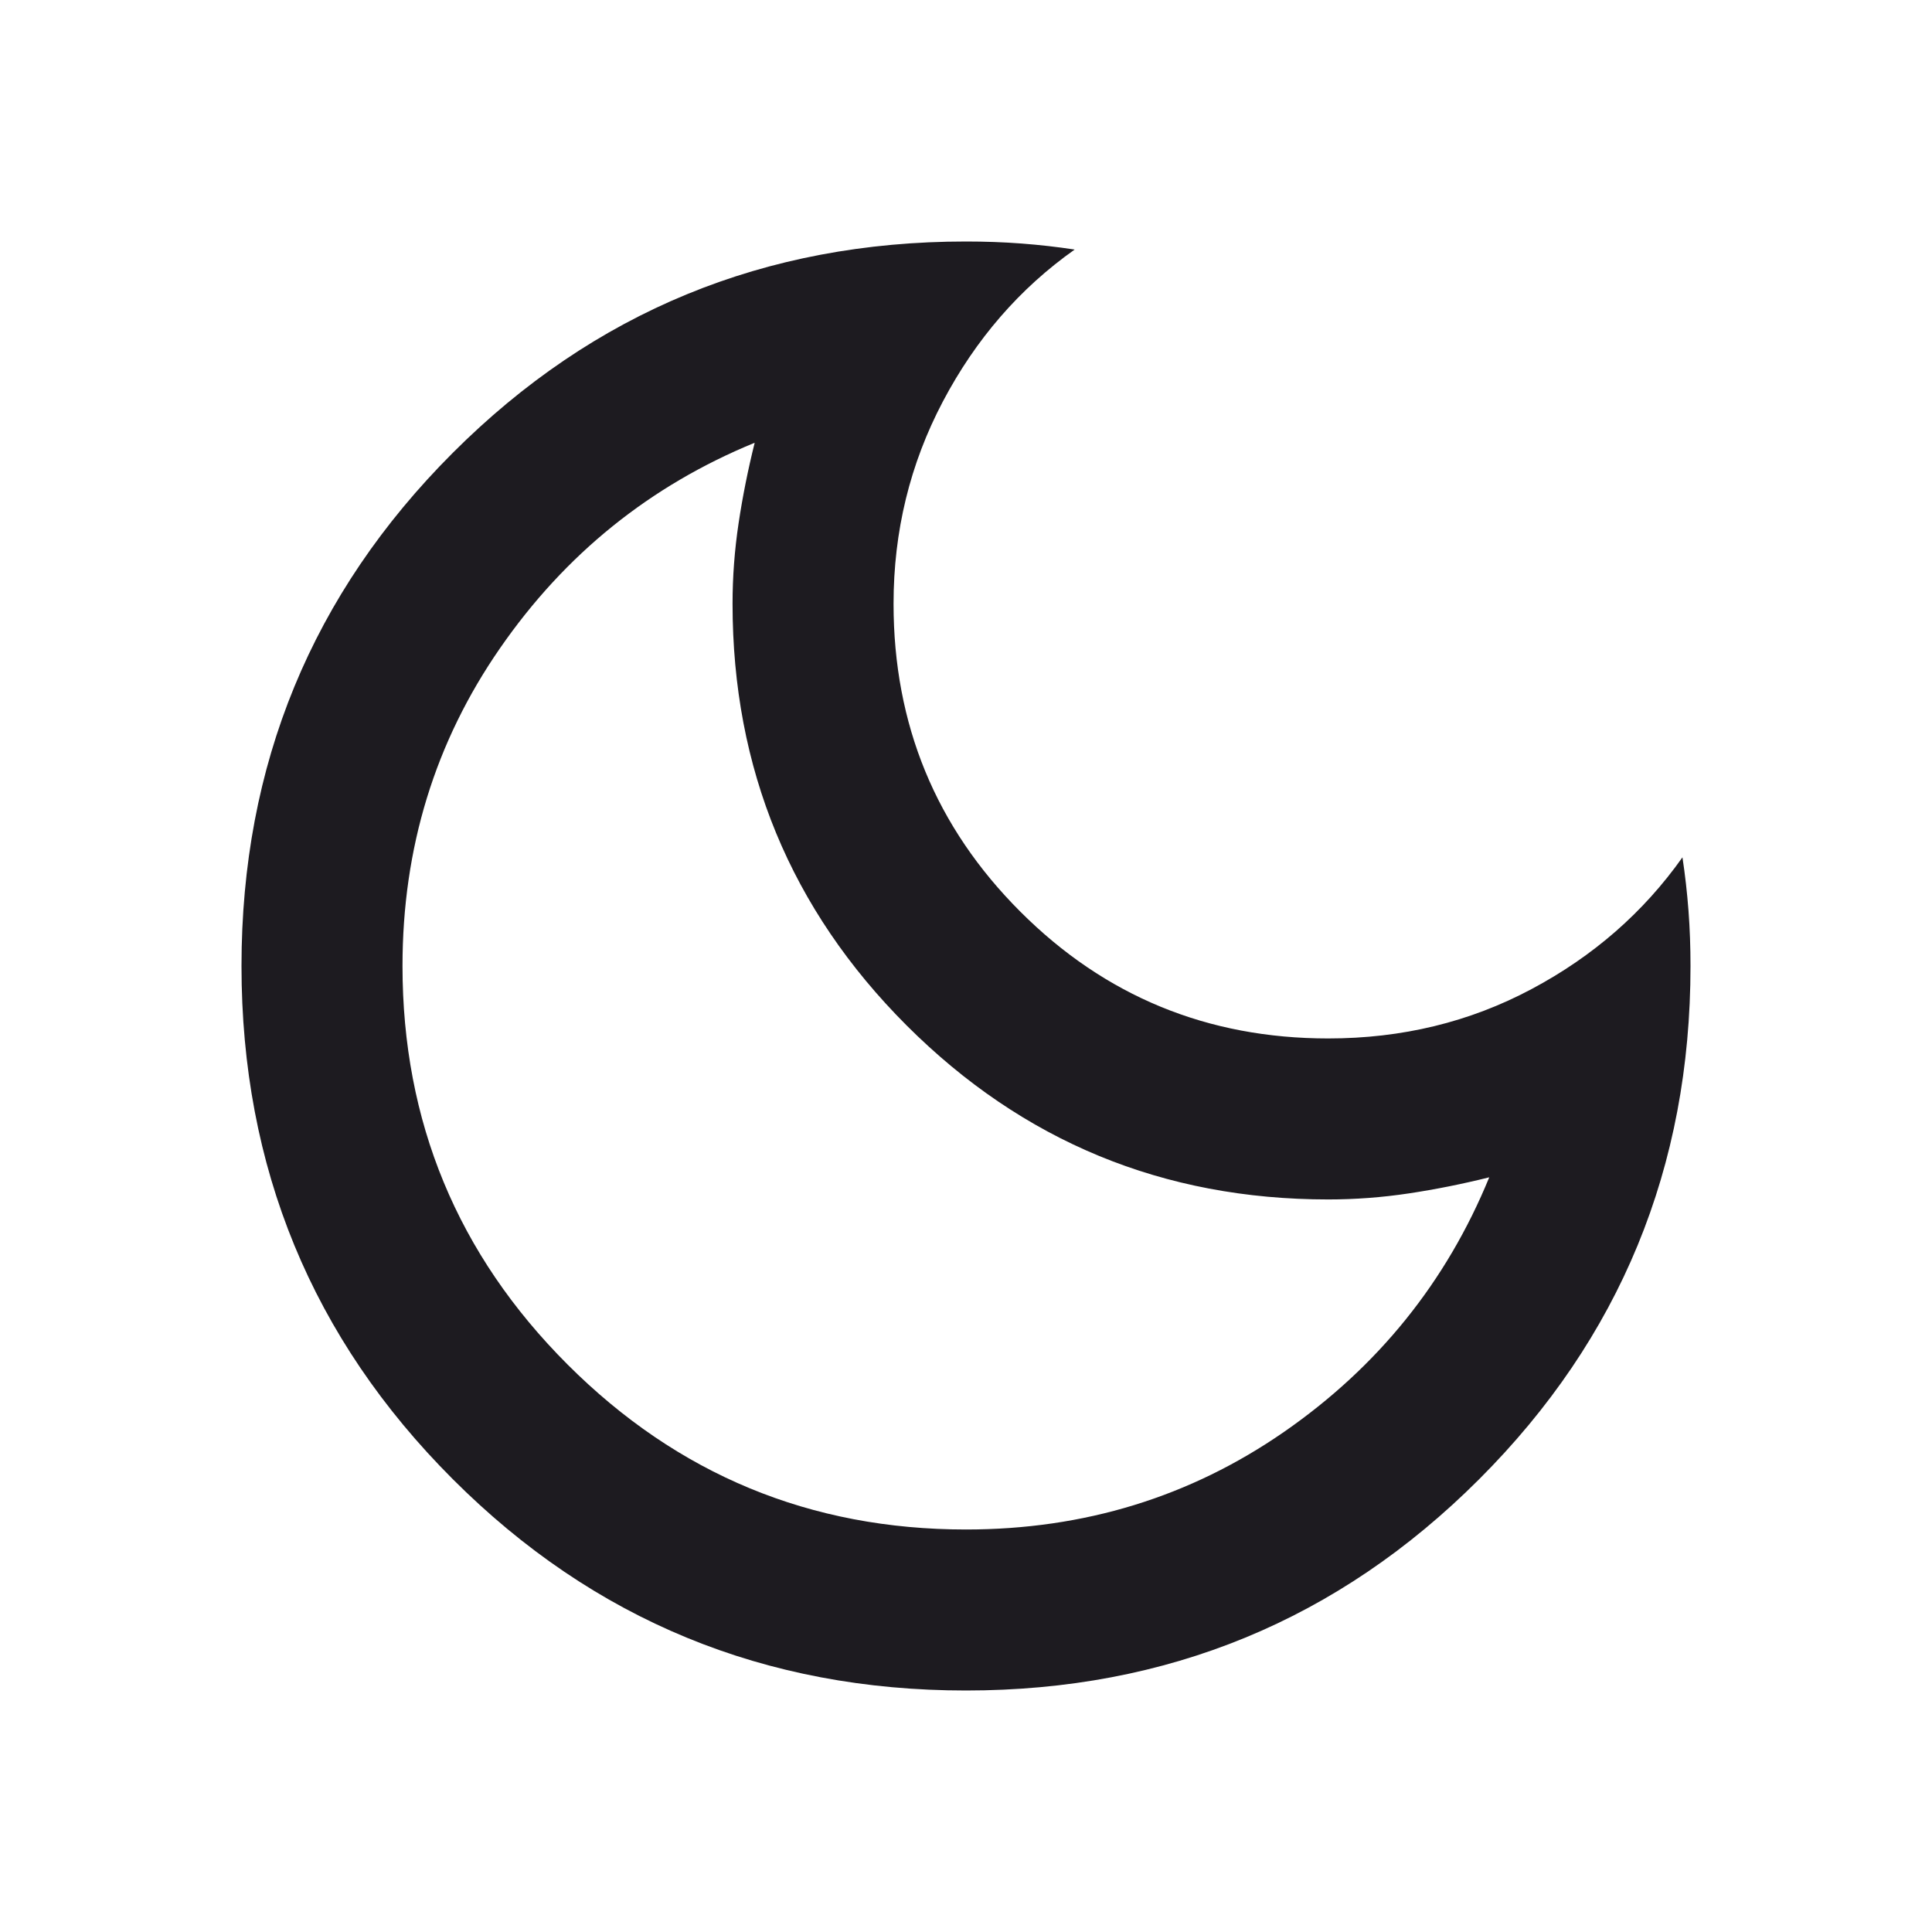
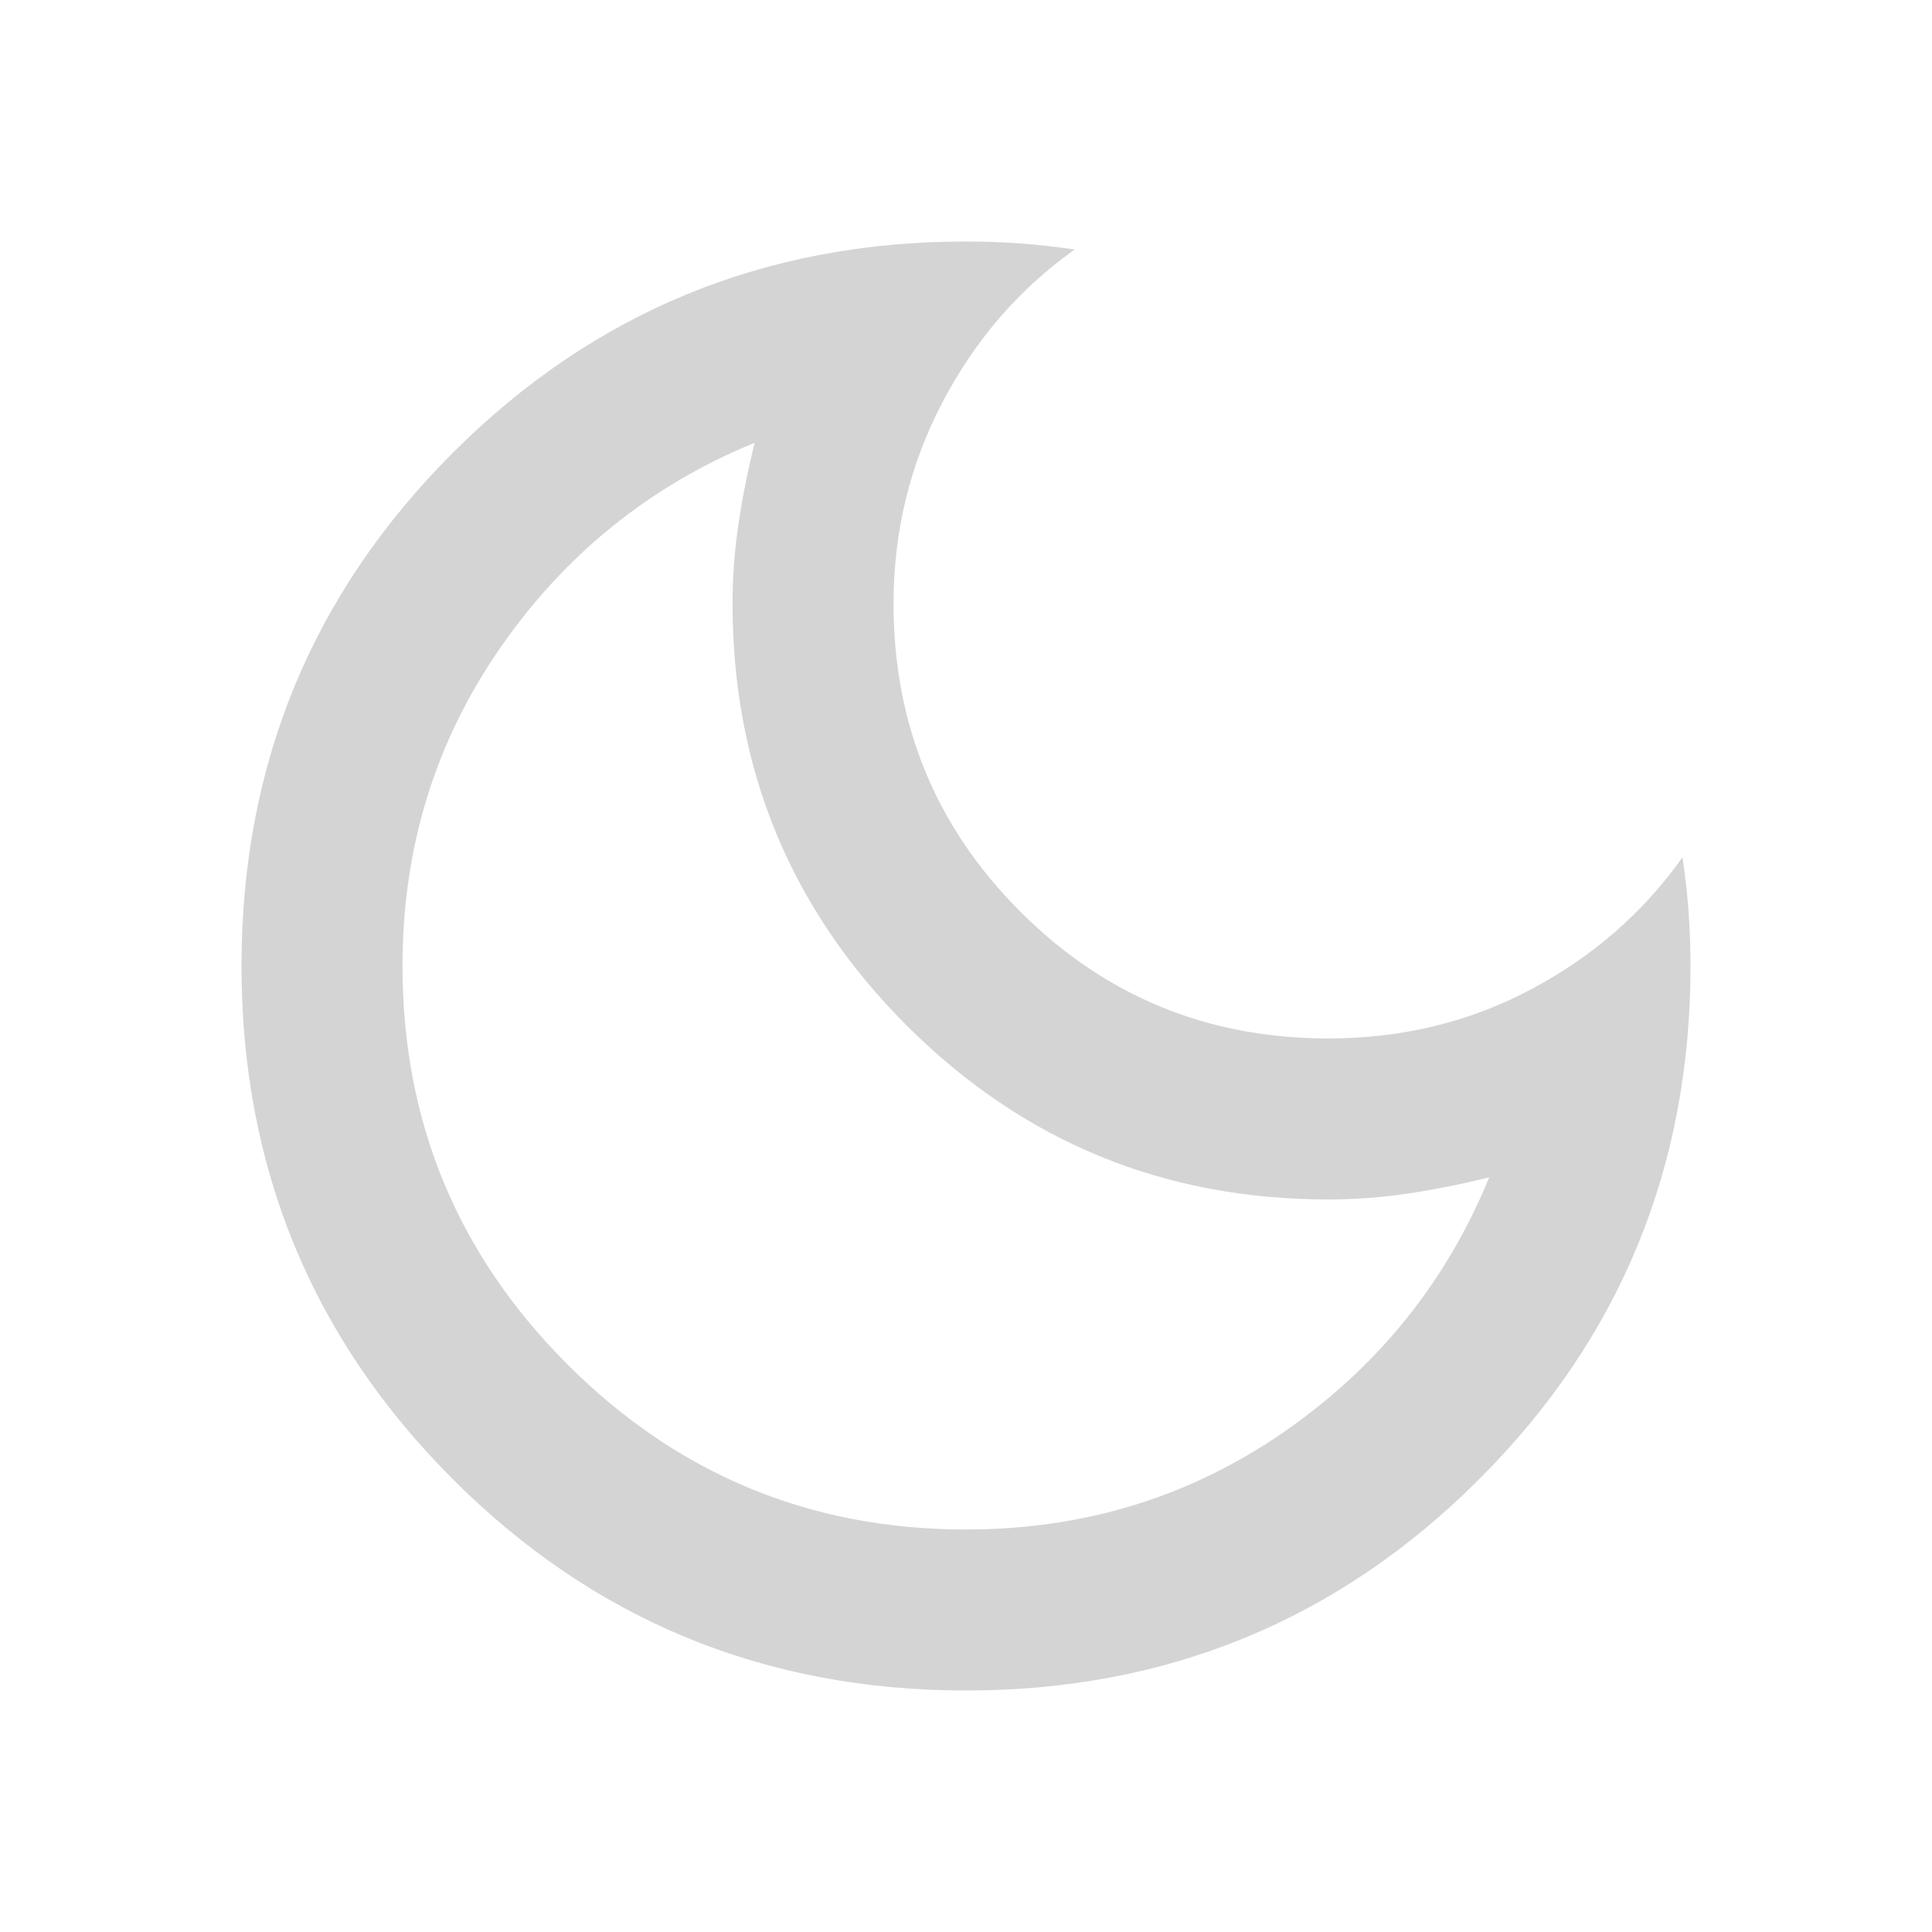
<svg xmlns="http://www.w3.org/2000/svg" width="50" height="50" viewBox="0 0 24 24" fill="none">
-   <path d="M12 21C9.5 21 7.375 20.125 5.625 18.375C3.875 16.625 3 14.5 3 12C3 9.5 3.875 7.375 5.625 5.625C7.375 3.875 9.5 3 12 3C12.233 3 12.463 3.008 12.688 3.025C12.912 3.042 13.133 3.067 13.35 3.1C12.667 3.583 12.121 4.213 11.713 4.987C11.304 5.763 11.1 6.6 11.1 7.5C11.1 9 11.625 10.275 12.675 11.325C13.725 12.375 15 12.9 16.5 12.9C17.417 12.9 18.258 12.696 19.025 12.287C19.792 11.879 20.417 11.333 20.9 10.65C20.933 10.867 20.958 11.088 20.975 11.312C20.992 11.537 21 11.767 21 12C21 14.5 20.125 16.625 18.375 18.375C16.625 20.125 14.5 21 12 21ZM12 19C13.467 19 14.783 18.596 15.95 17.788C17.117 16.979 17.967 15.925 18.5 14.625C18.167 14.708 17.833 14.775 17.5 14.825C17.167 14.875 16.833 14.9 16.5 14.9C14.45 14.9 12.704 14.179 11.262 12.738C9.821 11.296 9.1 9.55 9.1 7.5C9.1 7.167 9.125 6.833 9.175 6.5C9.225 6.167 9.292 5.833 9.375 5.5C8.075 6.033 7.021 6.883 6.213 8.05C5.404 9.217 5 10.533 5 12C5 13.933 5.683 15.583 7.05 16.95C8.417 18.317 10.067 19 12 19Z" fill="#1D1B20" />
+   <path d="M12 21C9.5 21 7.375 20.125 5.625 18.375C3.875 16.625 3 14.5 3 12C3 9.5 3.875 7.375 5.625 5.625C7.375 3.875 9.5 3 12 3C12.233 3 12.463 3.008 12.688 3.025C12.912 3.042 13.133 3.067 13.35 3.1C12.667 3.583 12.121 4.213 11.713 4.987C11.304 5.763 11.1 6.6 11.1 7.5C11.1 9 11.625 10.275 12.675 11.325C13.725 12.375 15 12.9 16.5 12.9C17.417 12.9 18.258 12.696 19.025 12.287C19.792 11.879 20.417 11.333 20.9 10.65C20.933 10.867 20.958 11.088 20.975 11.312C20.992 11.537 21 11.767 21 12C21 14.5 20.125 16.625 18.375 18.375C16.625 20.125 14.5 21 12 21ZM12 19C13.467 19 14.783 18.596 15.95 17.788C17.117 16.979 17.967 15.925 18.5 14.625C18.167 14.708 17.833 14.775 17.5 14.825C17.167 14.875 16.833 14.9 16.5 14.9C14.45 14.9 12.704 14.179 11.262 12.738C9.821 11.296 9.1 9.55 9.1 7.5C9.1 7.167 9.125 6.833 9.175 6.5C9.225 6.167 9.292 5.833 9.375 5.5C8.075 6.033 7.021 6.883 6.213 8.05C5.404 9.217 5 10.533 5 12C5 13.933 5.683 15.583 7.05 16.95C8.417 18.317 10.067 19 12 19Z" fill="#d4d4d4" />
</svg>
